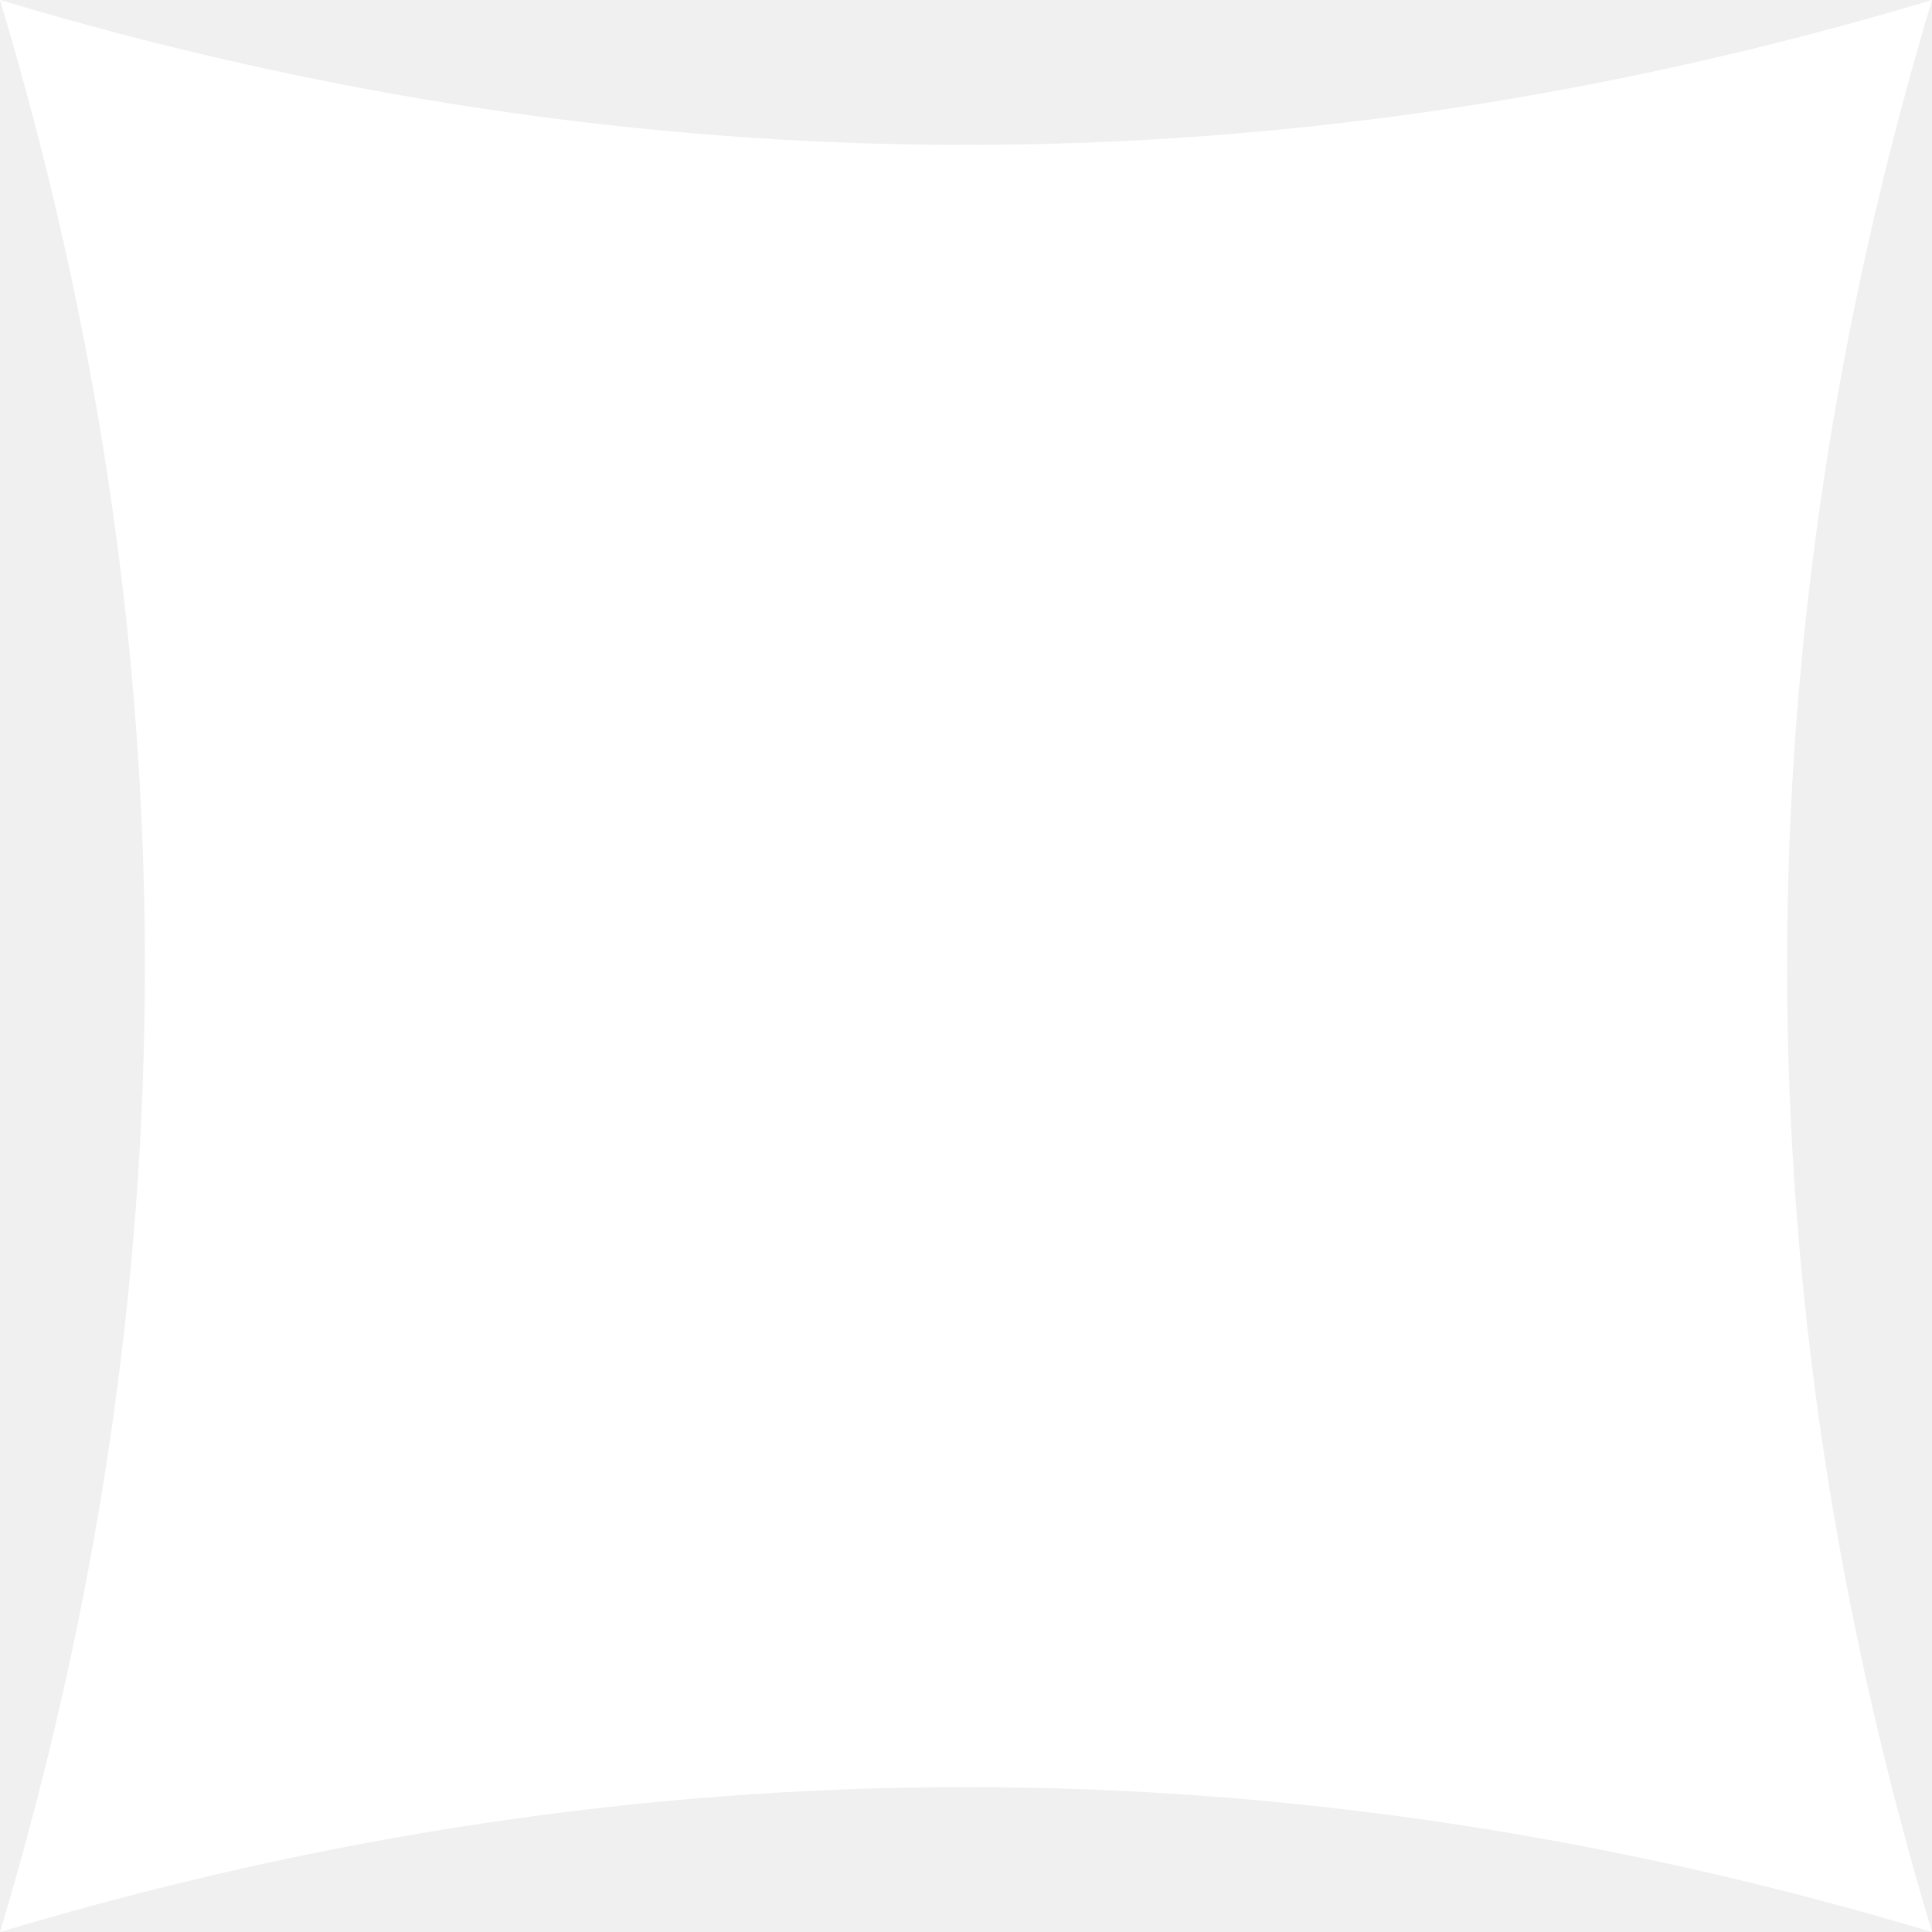
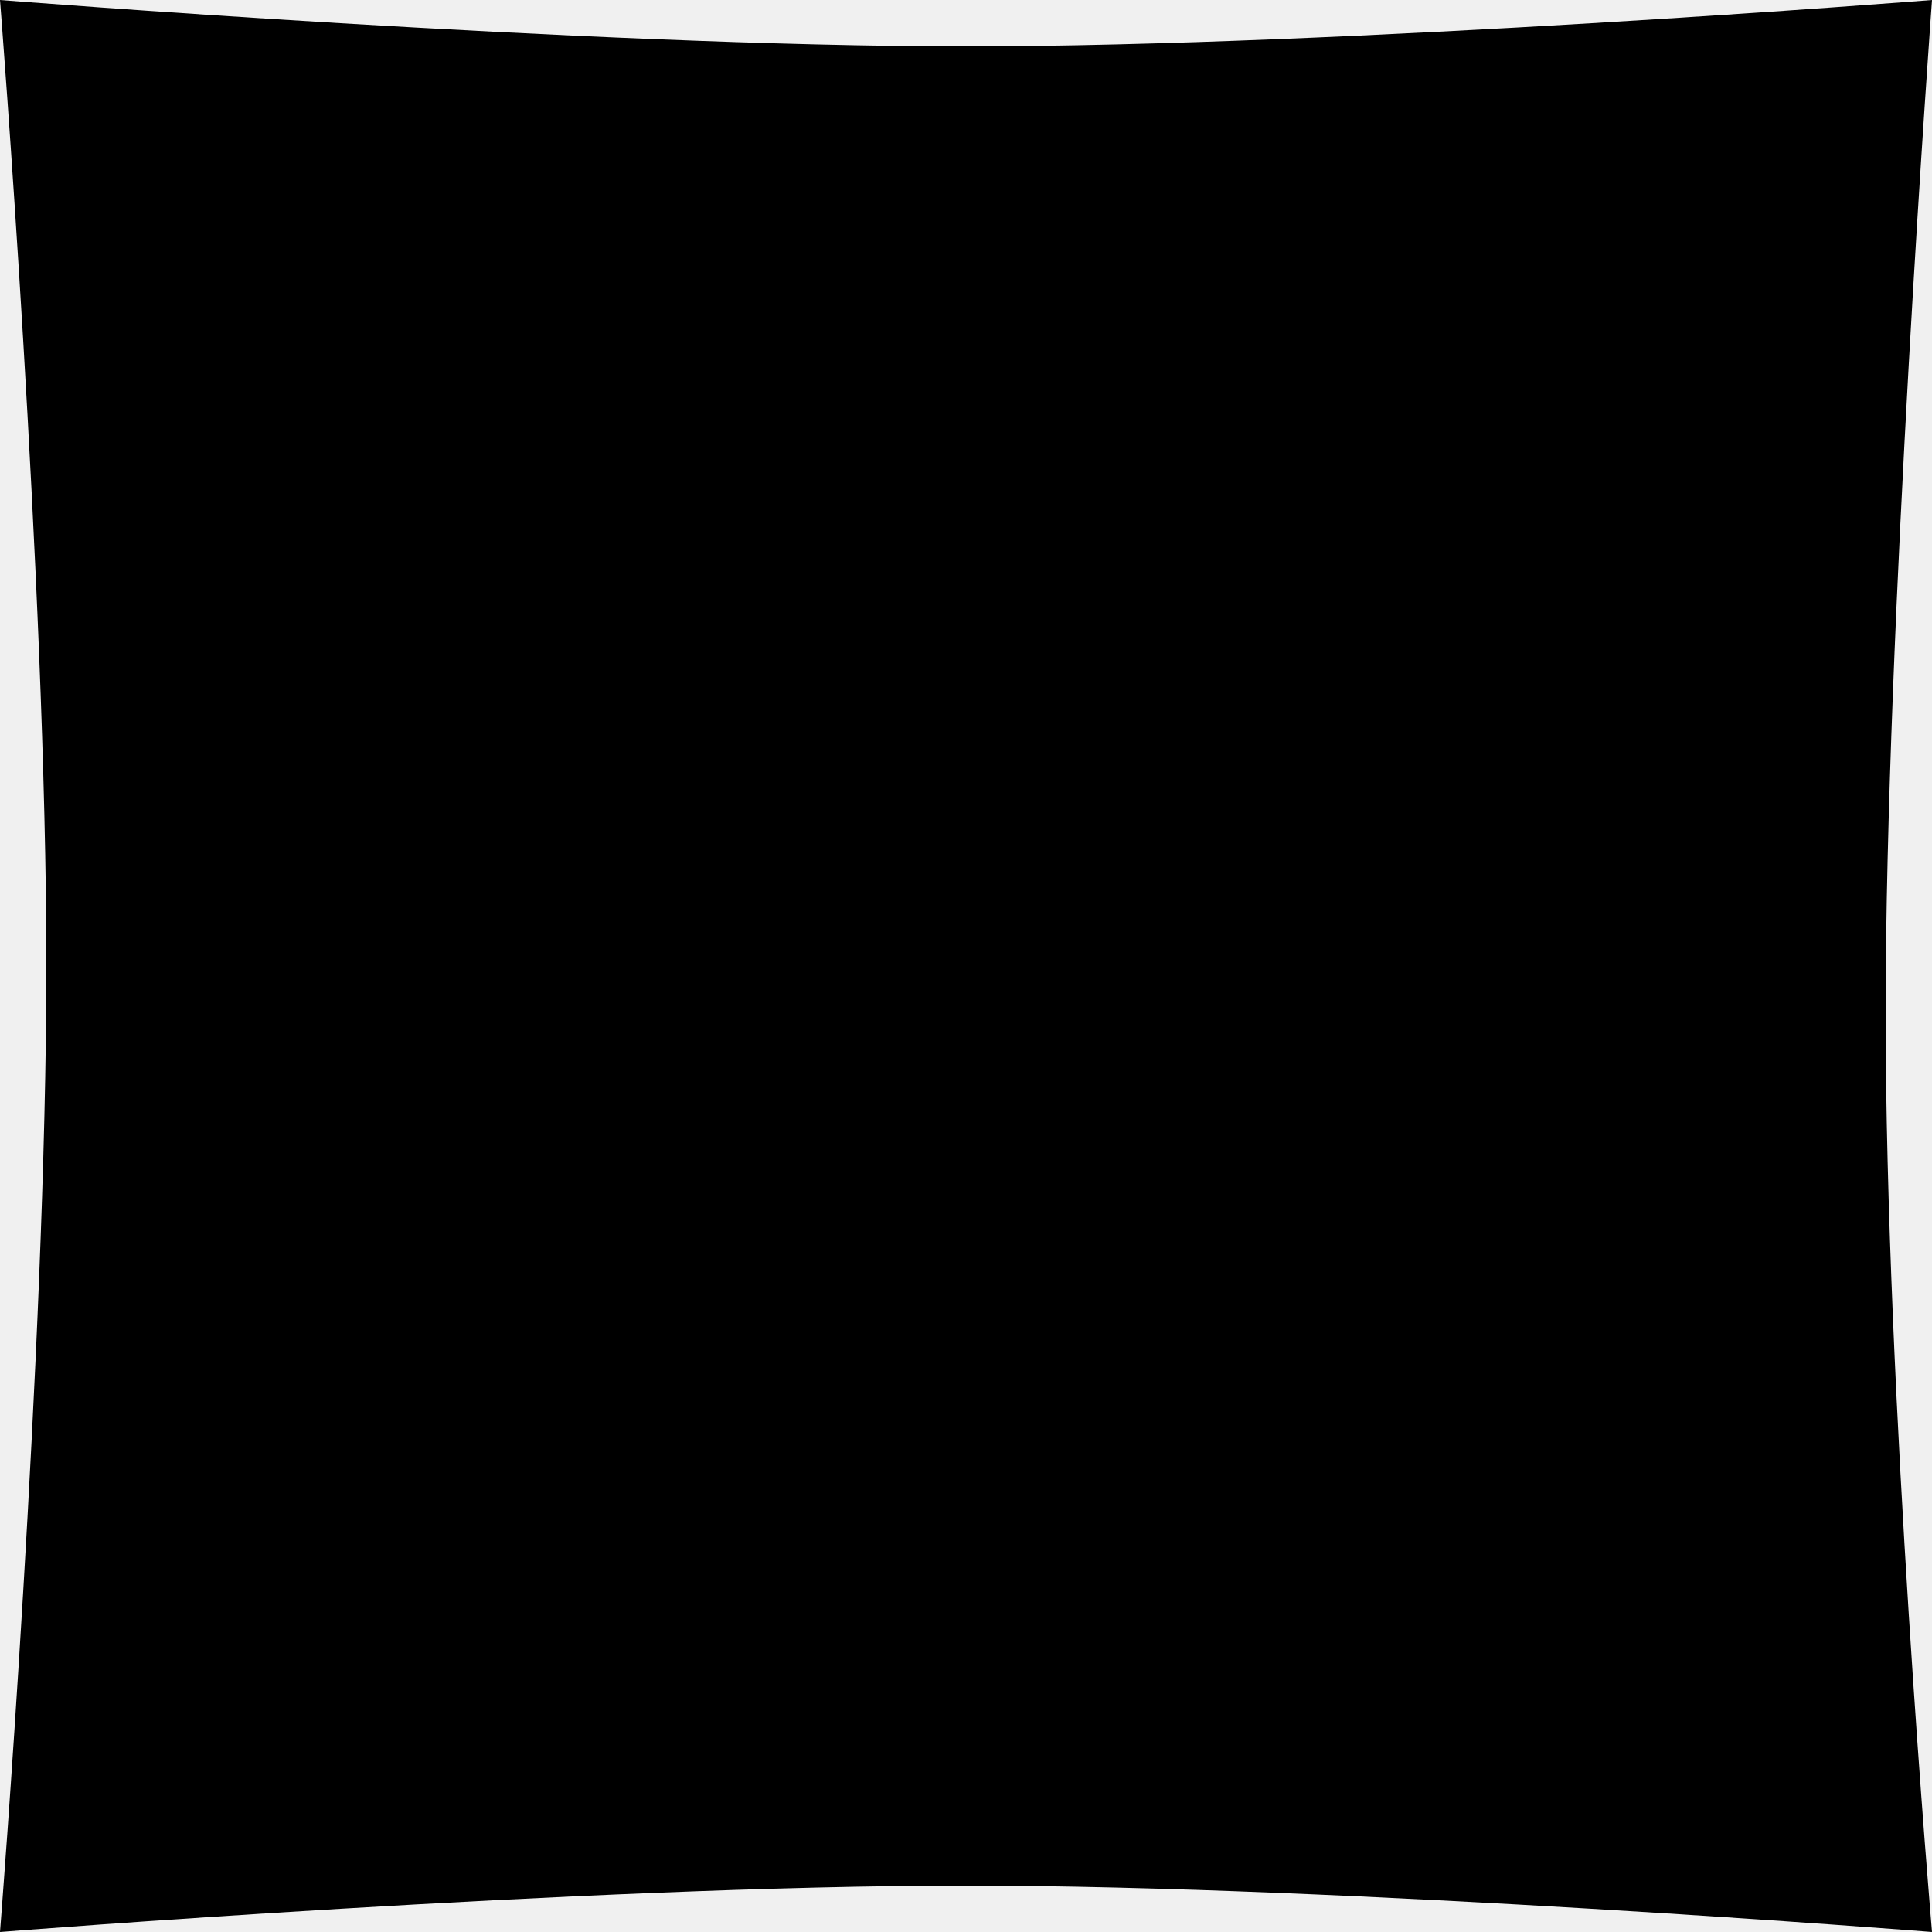
- <svg xmlns="http://www.w3.org/2000/svg" width="100%" height="100%" viewBox="0 0 100 100">
-   <path d="     M0 0     Q15 50 0 100     Q50 85 100 100     Q85 50 100 0     Q50 15 0 0     Z " fill="white" />
+ <svg xmlns="http://www.w3.org/2000/svg" width="1" height="1" viewBox="0 0 1 1" fill="none">
+   <path d="M0 0C0 0 0.303 0.024 0.5 0.024C0.697 0.024 1 0 1 0C1 0 0.976 0.327 0.976 0.524C0.976 0.721 1 1 1 1C1 1 0.697 0.976 0.5 0.976C0.303 0.976 0 1 0 1C0 1 0.024 0.697 0.024 0.5C0.024 0.303 0 0 0 0Z" fill="black" />
</svg>
